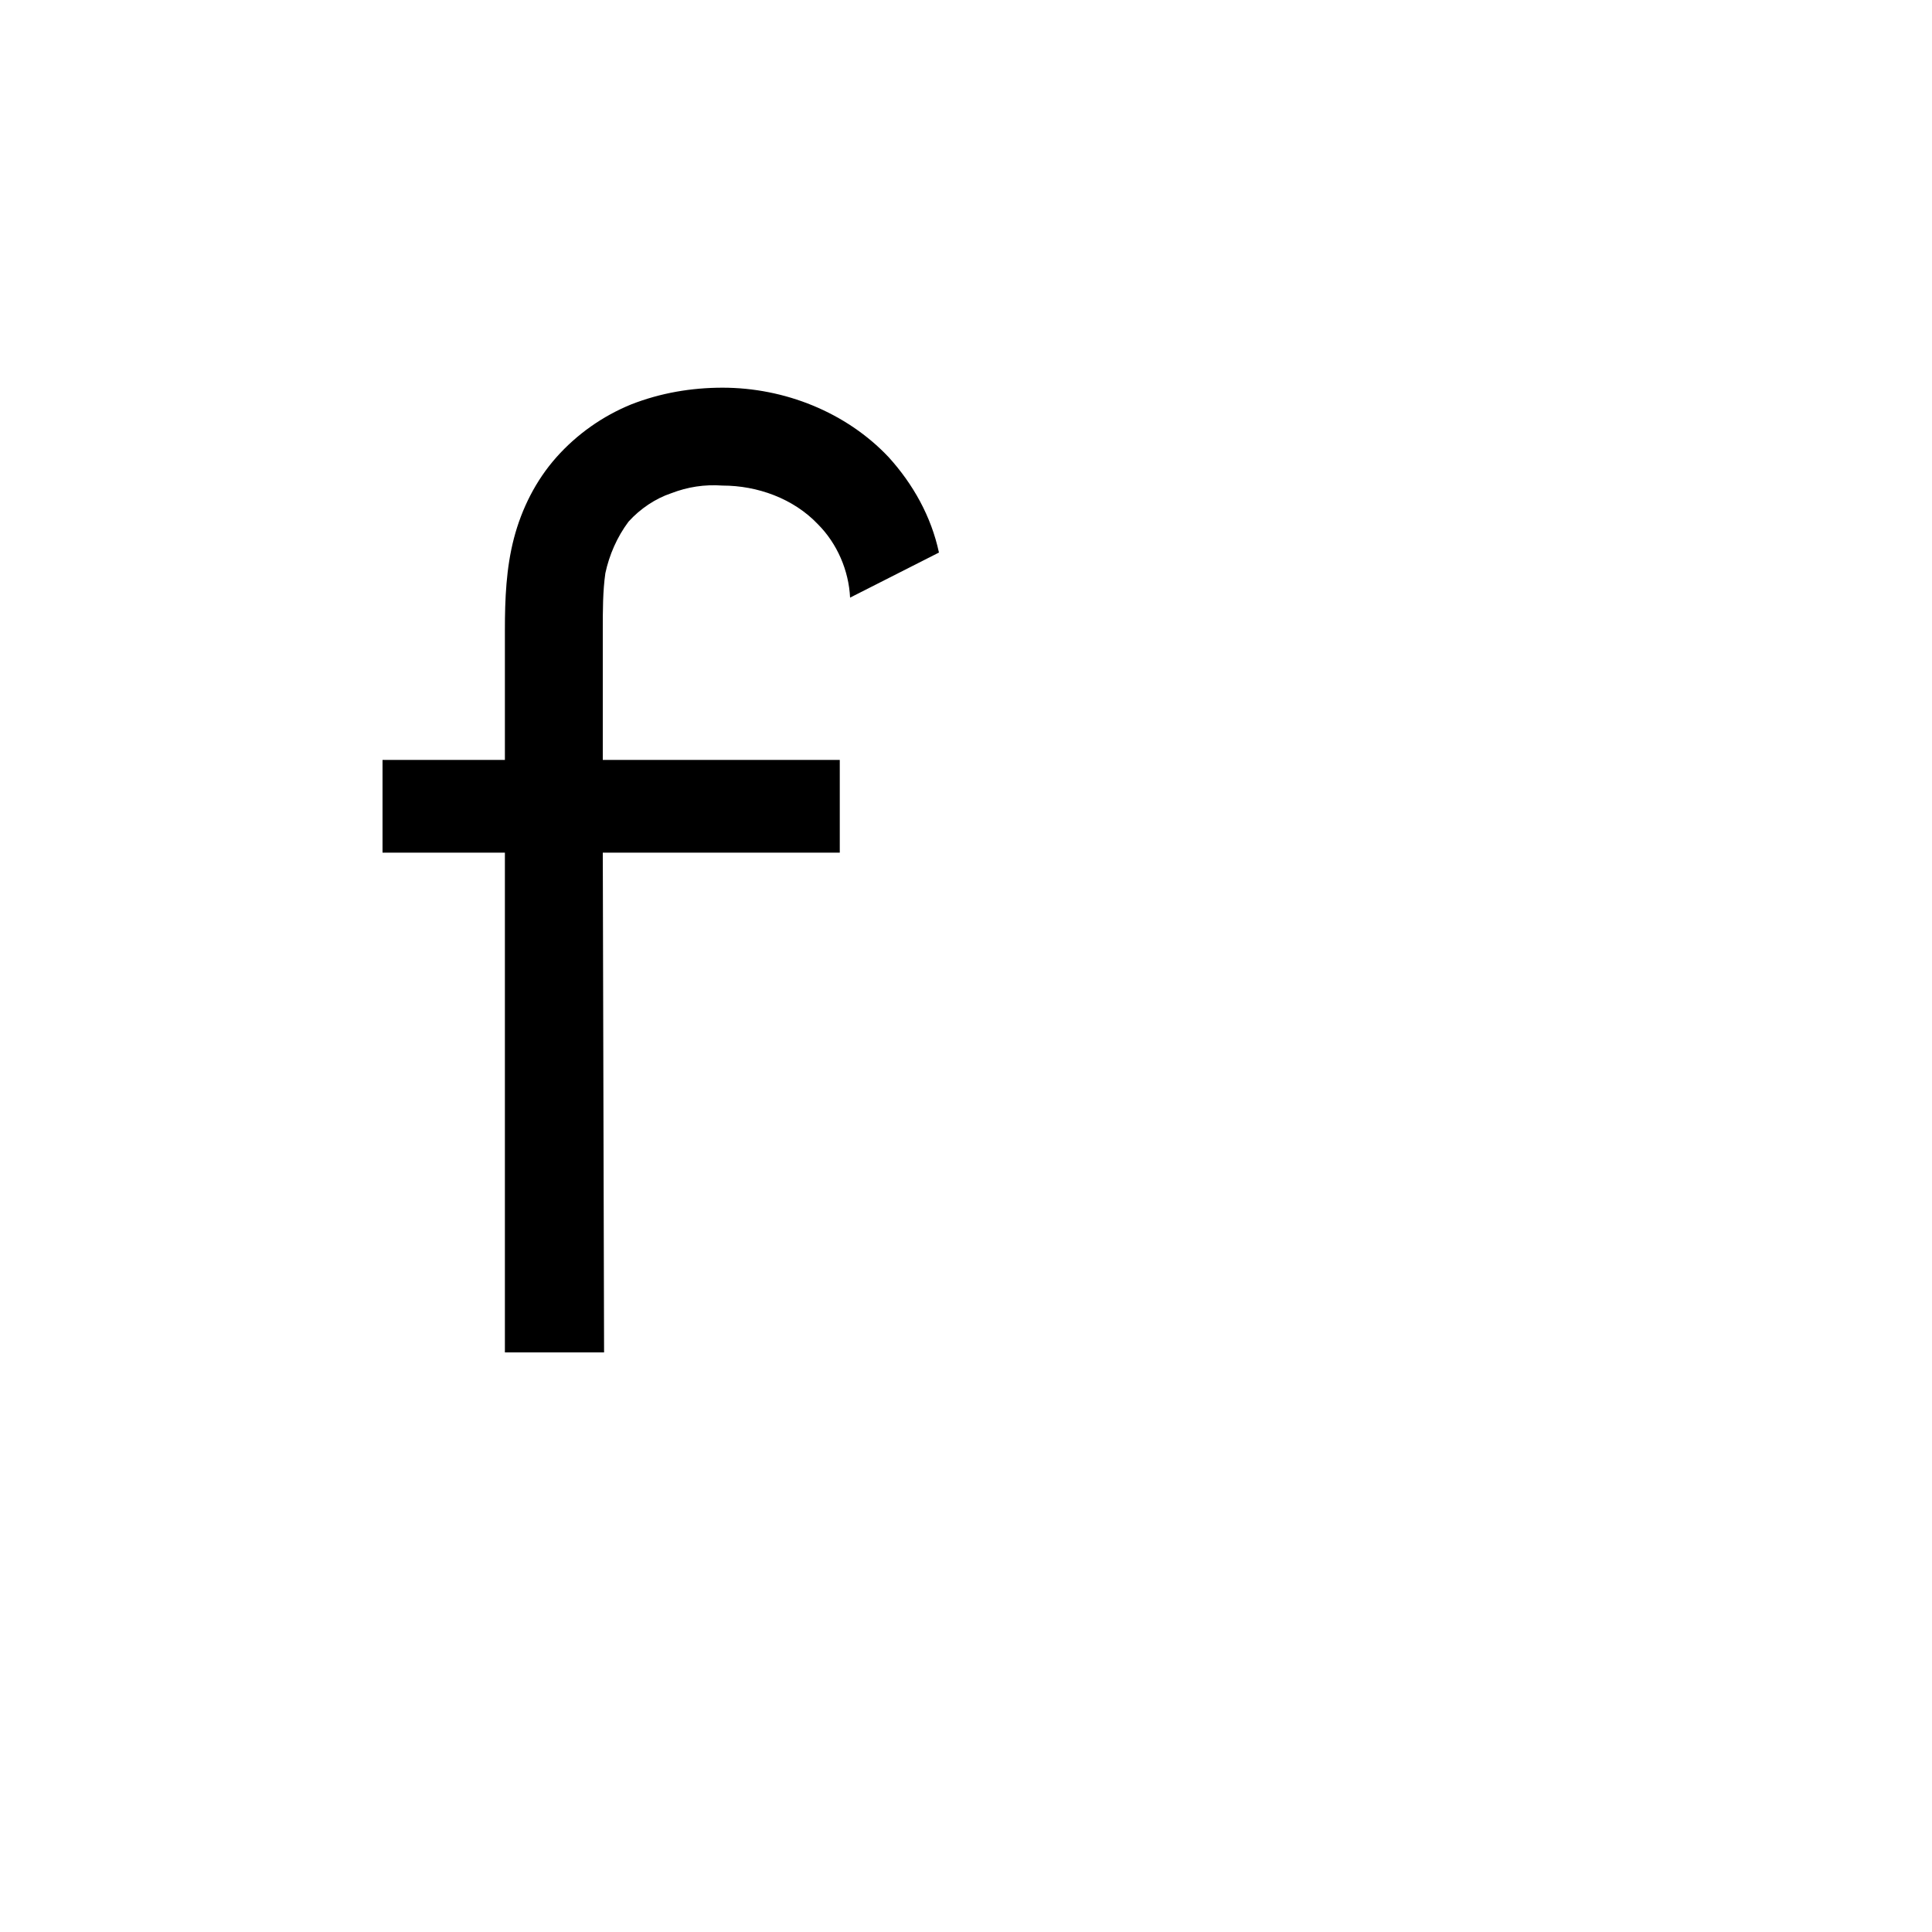
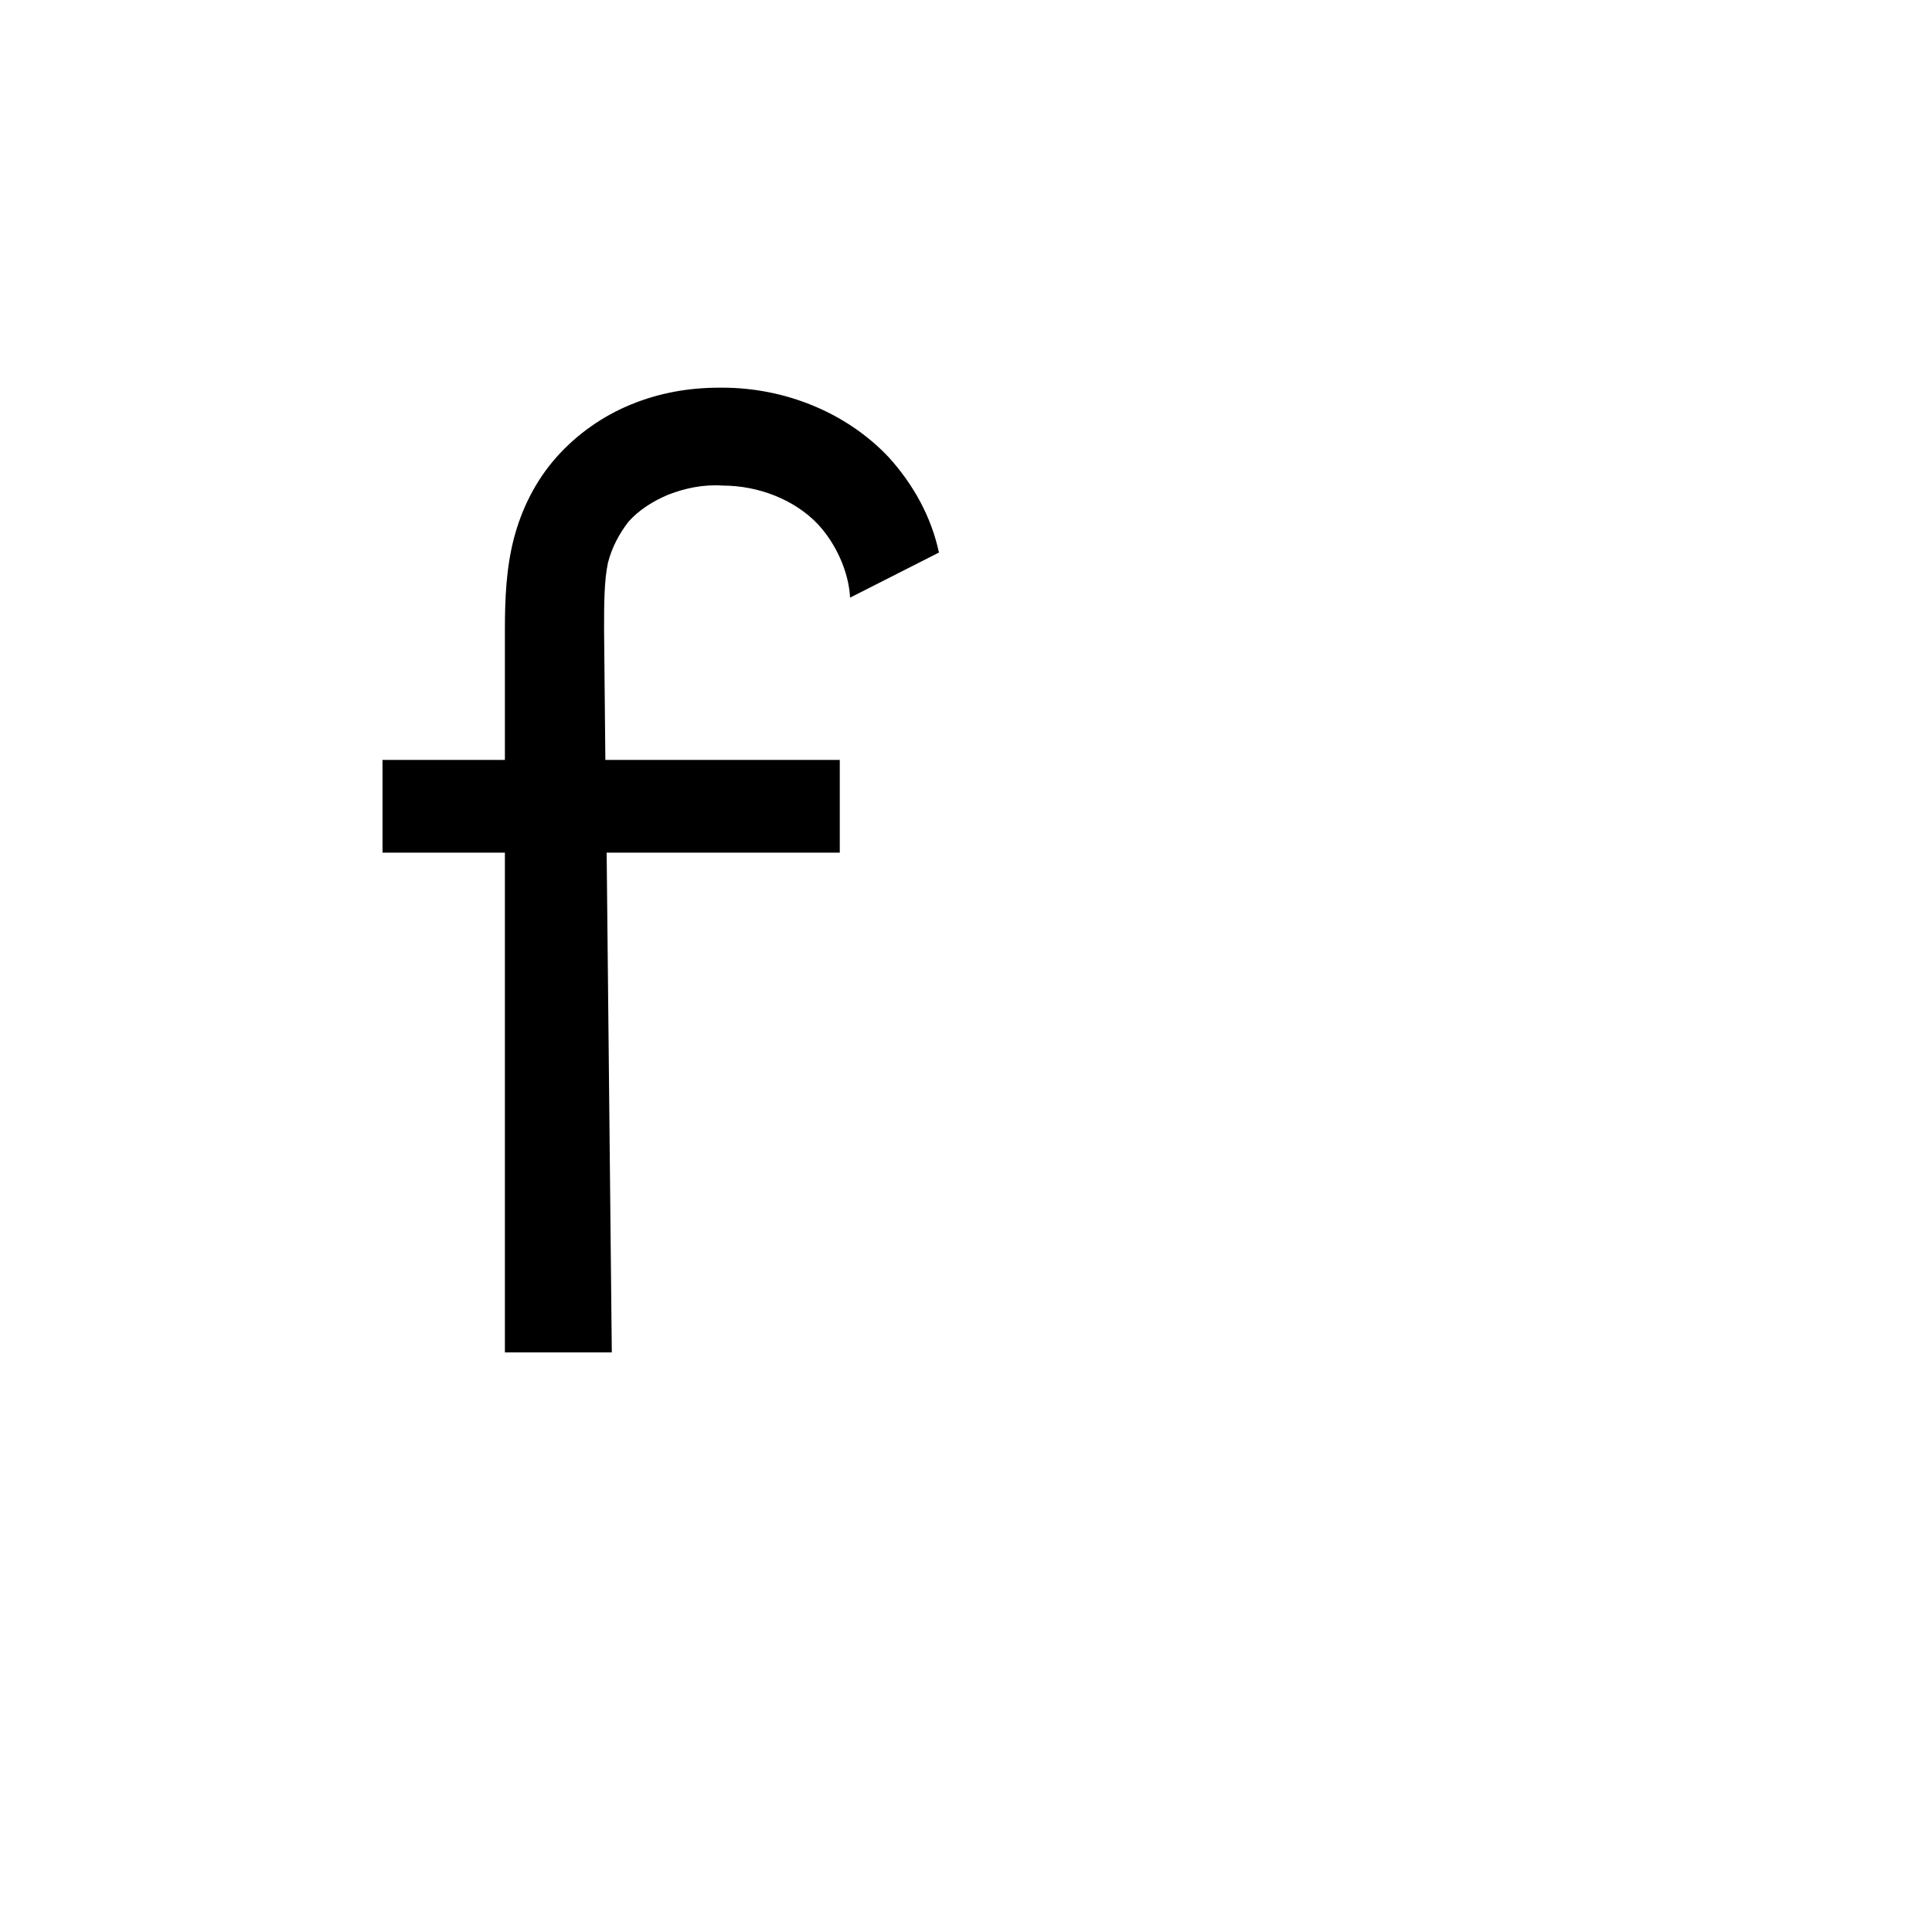
<svg xmlns="http://www.w3.org/2000/svg" viewBox="-0.25 -1.05 1.5 1.5">
-   <path d="M 0.142 -0.388 L 0.047 -0.388 L 0.047 -0.46 L 0.142 -0.46 L 0.142 -0.561 C 0.142 -0.585  0.143 -0.609  0.149 -0.632 C 0.155 -0.655  0.166 -0.677  0.182 -0.695 C 0.198 -0.713  0.218 -0.727  0.24 -0.736 C 0.263 -0.745  0.287 -0.749  0.311 -0.749 C 0.359 -0.749  0.407 -0.73  0.44 -0.695 C 0.459 -0.674  0.473 -0.649  0.479 -0.621 L 0.41 -0.586 C 0.409 -0.607  0.4 -0.628  0.385 -0.643 C 0.366 -0.663  0.338 -0.673  0.311 -0.673 C 0.297 -0.674  0.284 -0.672  0.271 -0.667 C 0.259 -0.663  0.247 -0.655  0.238 -0.645 C 0.229 -0.633  0.223 -0.619  0.22 -0.605 C 0.218 -0.591  0.218 -0.576  0.218 -0.561 L 0.218 -0.46 L 0.402 -0.46 L 0.402 -0.388 L 0.218 -0.388 L 0.219 -0 L 0.142 -0 L 0.142 -0.388 Z" fill="black" />
+   <path d="M 0.142 -0.388 L 0.047 -0.388 L 0.047 -0.46 L 0.142 -0.46 L 0.142 -0.561 C 0.142 -0.585  0.143 -0.609  0.149 -0.632 C 0.155 -0.655  0.166 -0.677  0.182 -0.695 C 0.198 -0.713  0.218 -0.727  0.24 -0.736 C 0.262 -0.745  0.285 -0.749  0.308 -0.749 C 0.309 -0.749  0.31 -0.749  0.311 -0.749 C 0.359 -0.749  0.407 -0.73  0.44 -0.695 C 0.459 -0.674  0.473 -0.649  0.479 -0.621 L 0.41 -0.586 C 0.409 -0.606  0.399 -0.628  0.385 -0.643 C 0.367 -0.662  0.339 -0.673  0.311 -0.673 C 0.296 -0.674  0.282 -0.671  0.269 -0.666 C 0.257 -0.661  0.246 -0.654  0.238 -0.645 C 0.231 -0.636  0.225 -0.625  0.222 -0.613 C 0.219 -0.599  0.219 -0.58  0.219 -0.561 L 0.22 -0.46 L 0.402 -0.46 L 0.402 -0.388 L 0.221 -0.388 L 0.225 -0 L 0.142 -0 L 0.142 -0.388 Z" fill="black" />
</svg>
